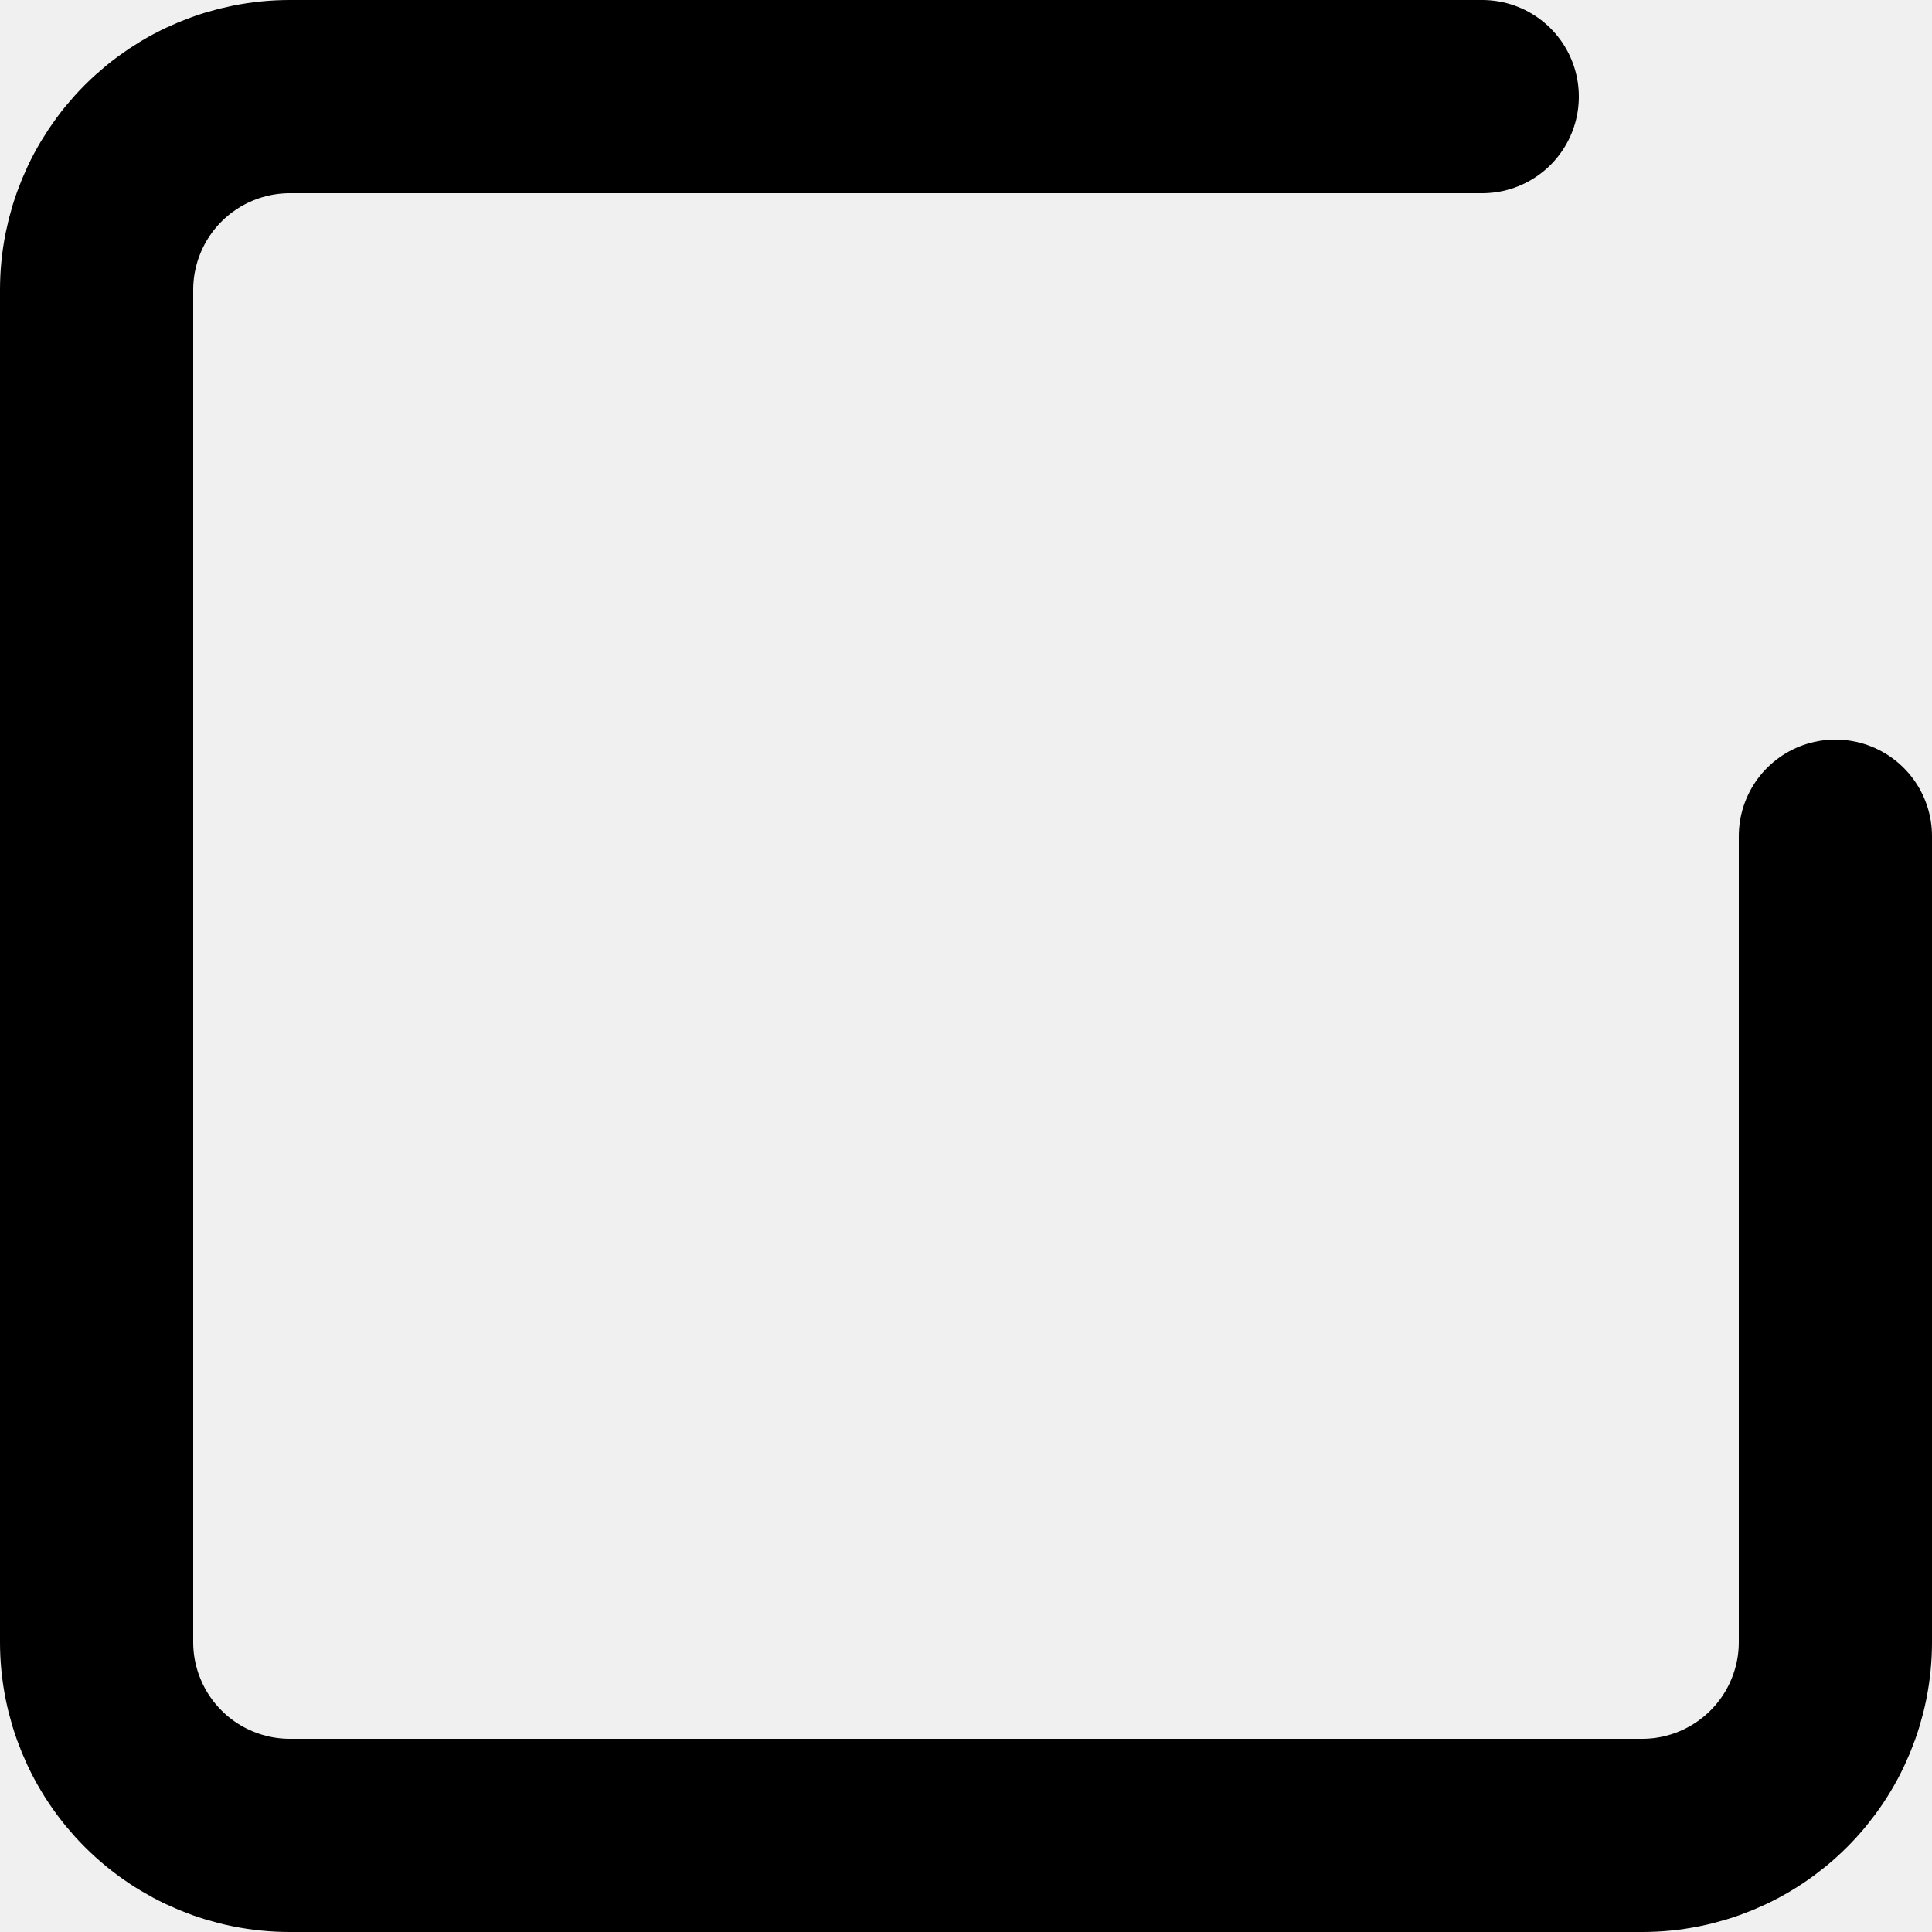
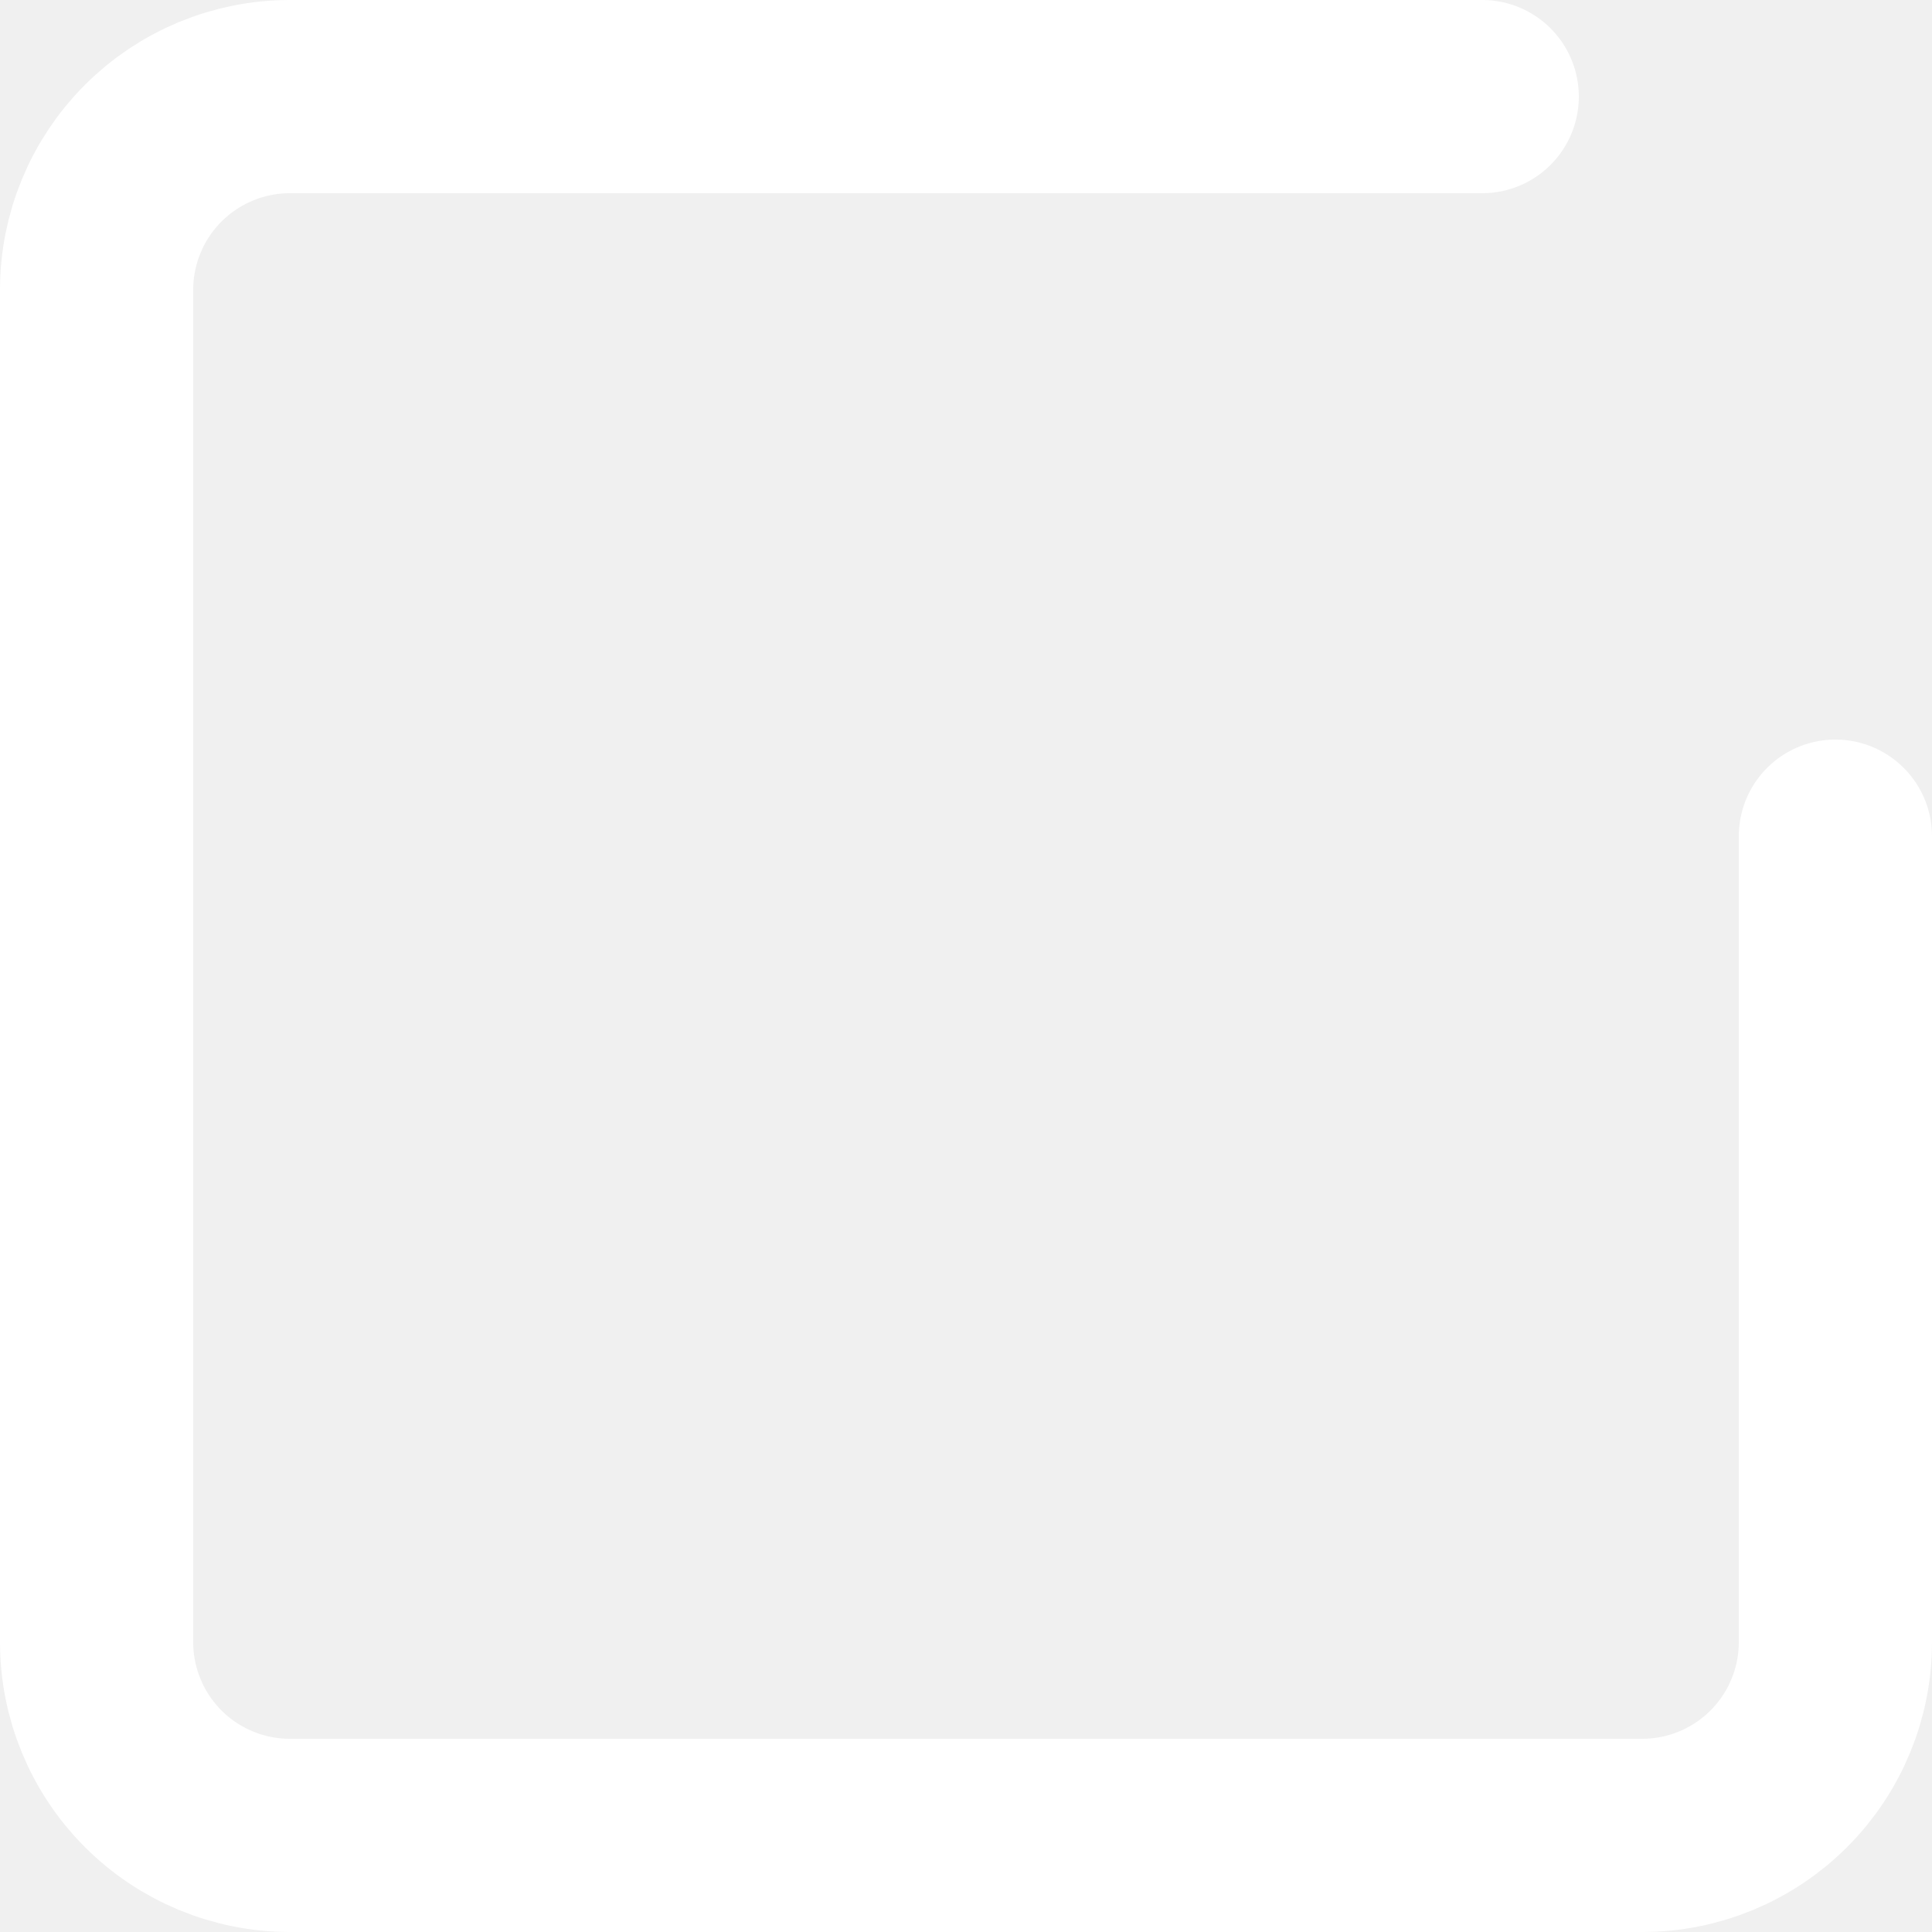
<svg xmlns="http://www.w3.org/2000/svg" width="20" height="20" viewBox="0 0 20 20" fill="none">
-   <path d="M19 8.656V17C19 17.53 18.789 18.039 18.414 18.414C18.039 18.789 17.53 19 17 19H3C2.47 19 1.961 18.789 1.586 18.414C1.211 18.039 1 17.53 1 17V3C1 2.47 1.211 1.961 1.586 1.586C1.961 1.211 2.47 1 3 1H15.344" stroke="black" stroke-width="2" stroke-linecap="round" stroke-linejoin="round" />
+   <g clip-path="url(#clip0_13_2)">
+     <path d="M19 8.656V17C19 17.53 18.789 18.039 18.414 18.414C18.039 18.789 17.53 19 17 19H3C2.47 19 1.961 18.789 1.586 18.414C1.211 18.039 1 17.53 1 17V3C1 2.47 1.211 1.961 1.586 1.586C1.961 1.211 2.47 1 3 1H15.344" stroke="white" stroke-width="2" stroke-linecap="round" stroke-linejoin="round" />
+   </g>
+   <defs>
+     <clipPath id="clip0_13_2">
+       <rect width="20" height="20" fill="white" />
+     </clipPath>
+   </defs>
</svg>
